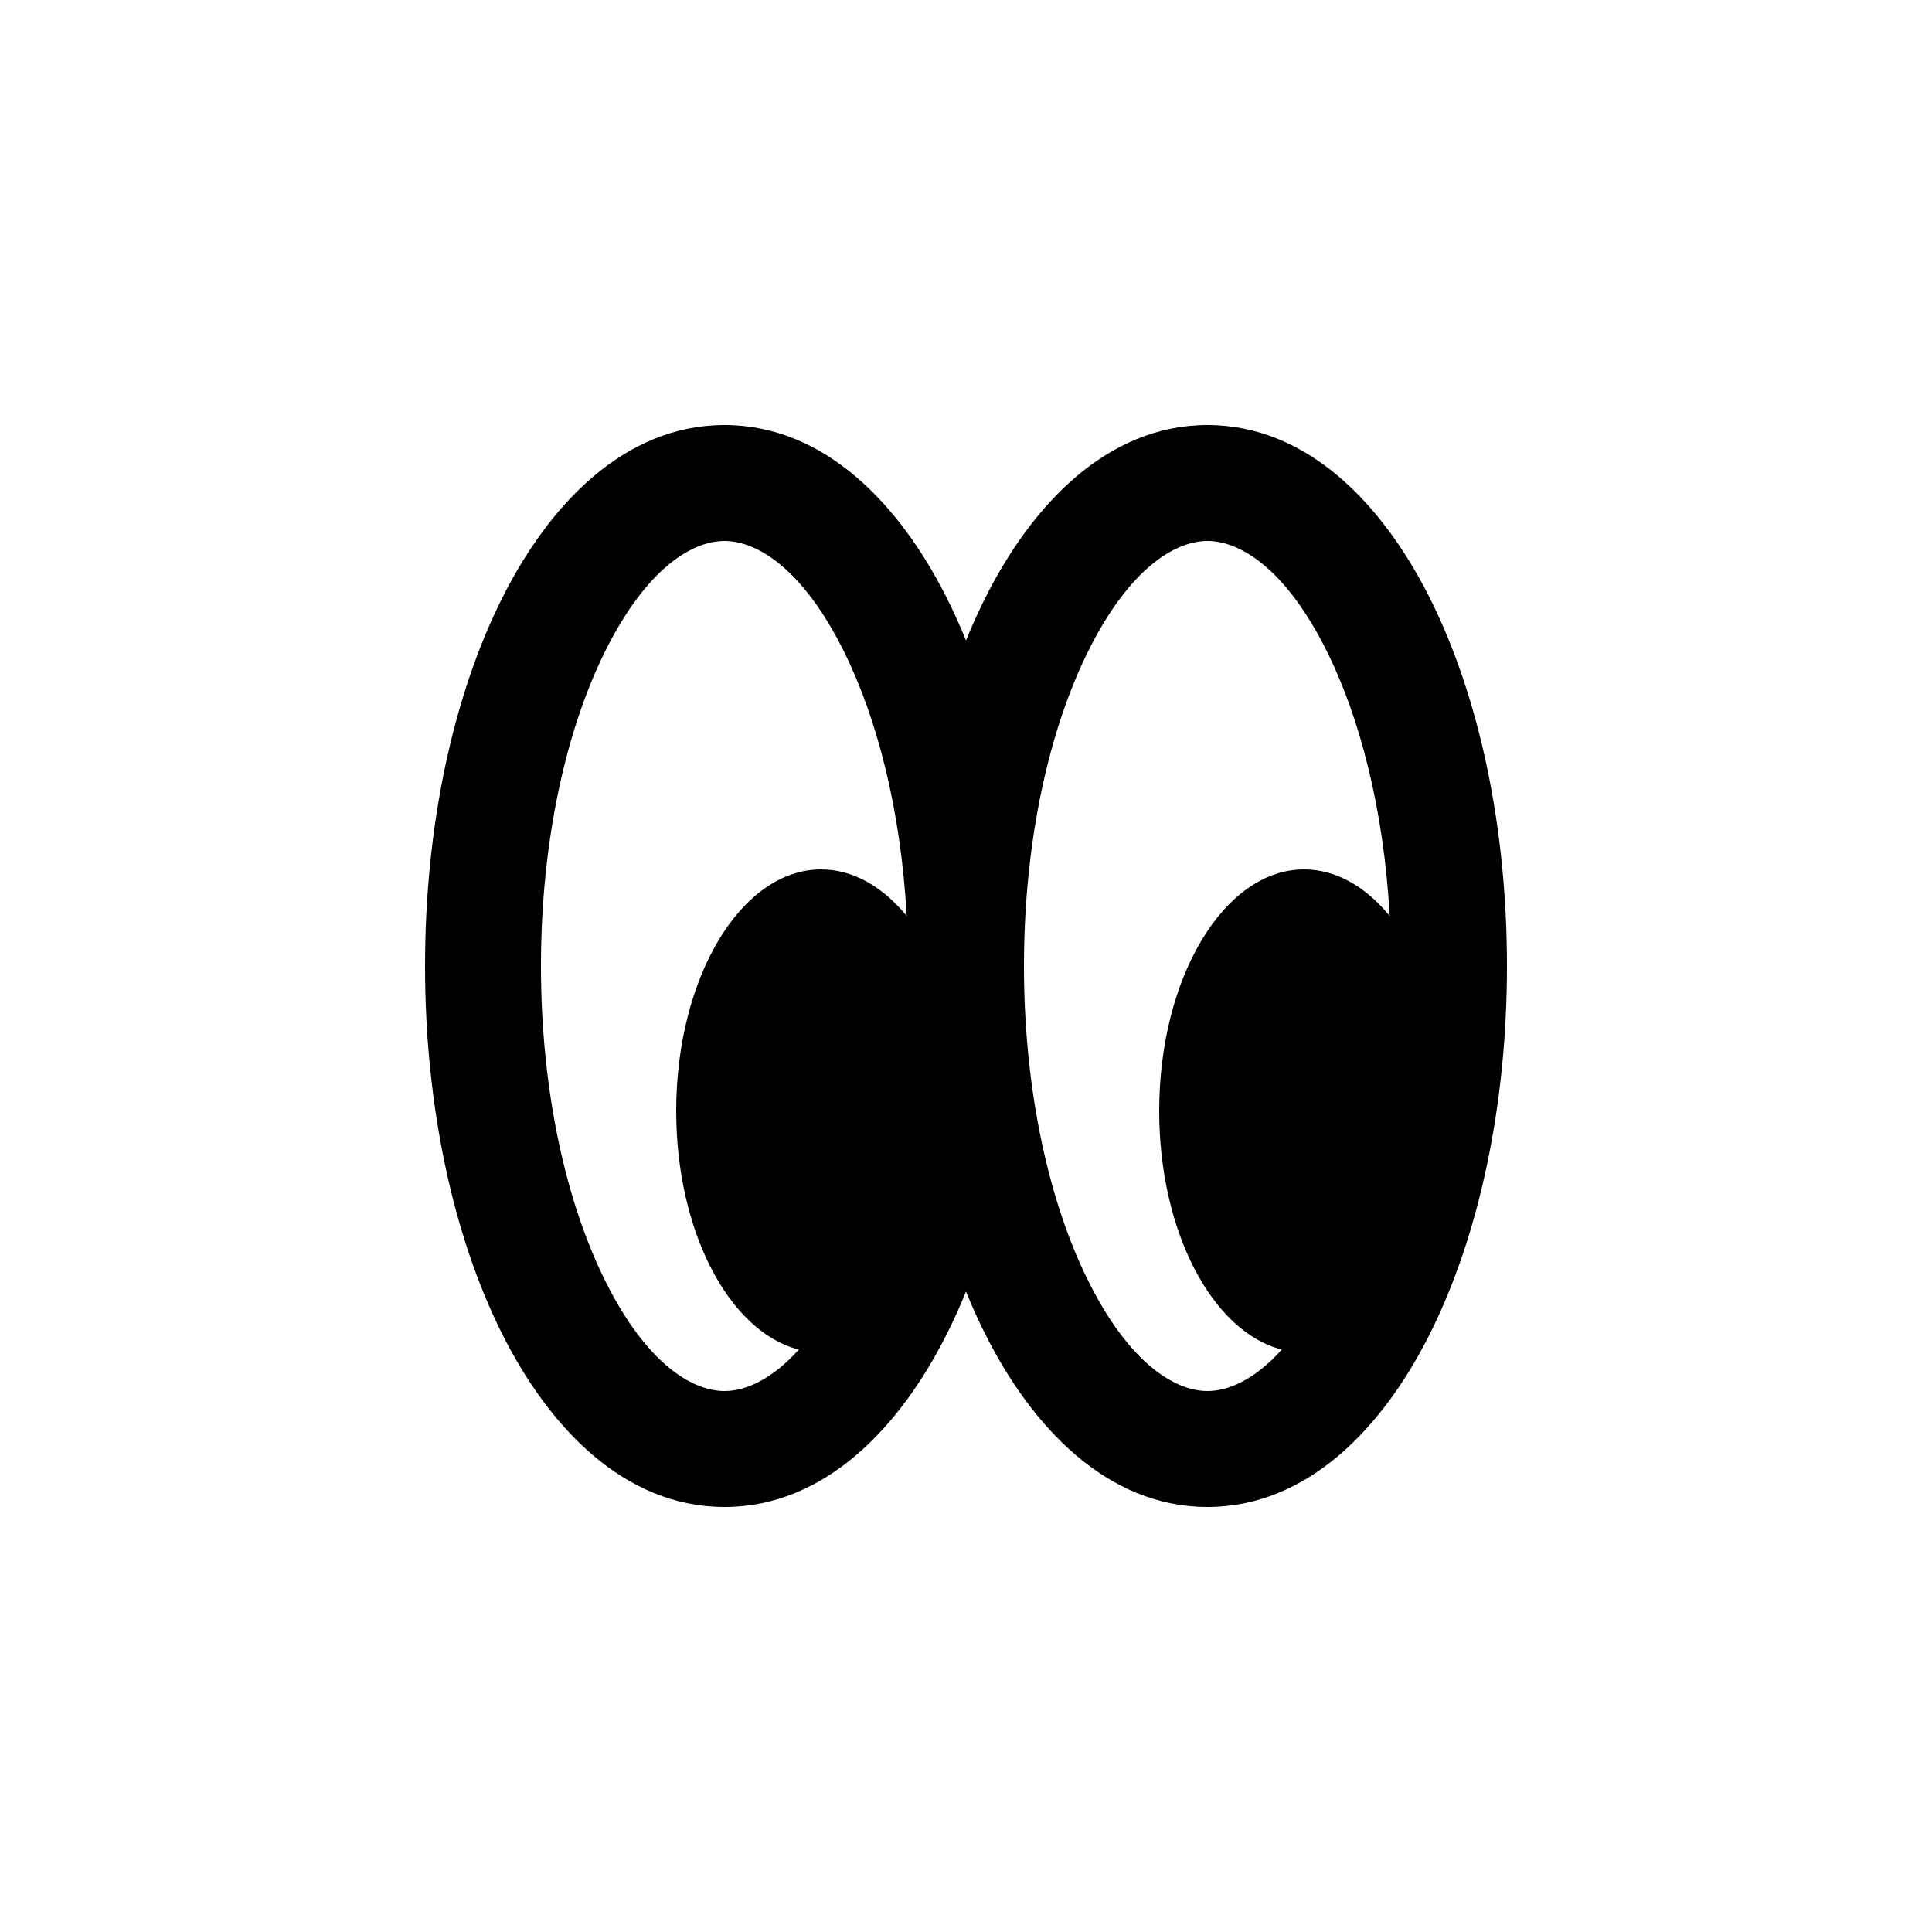
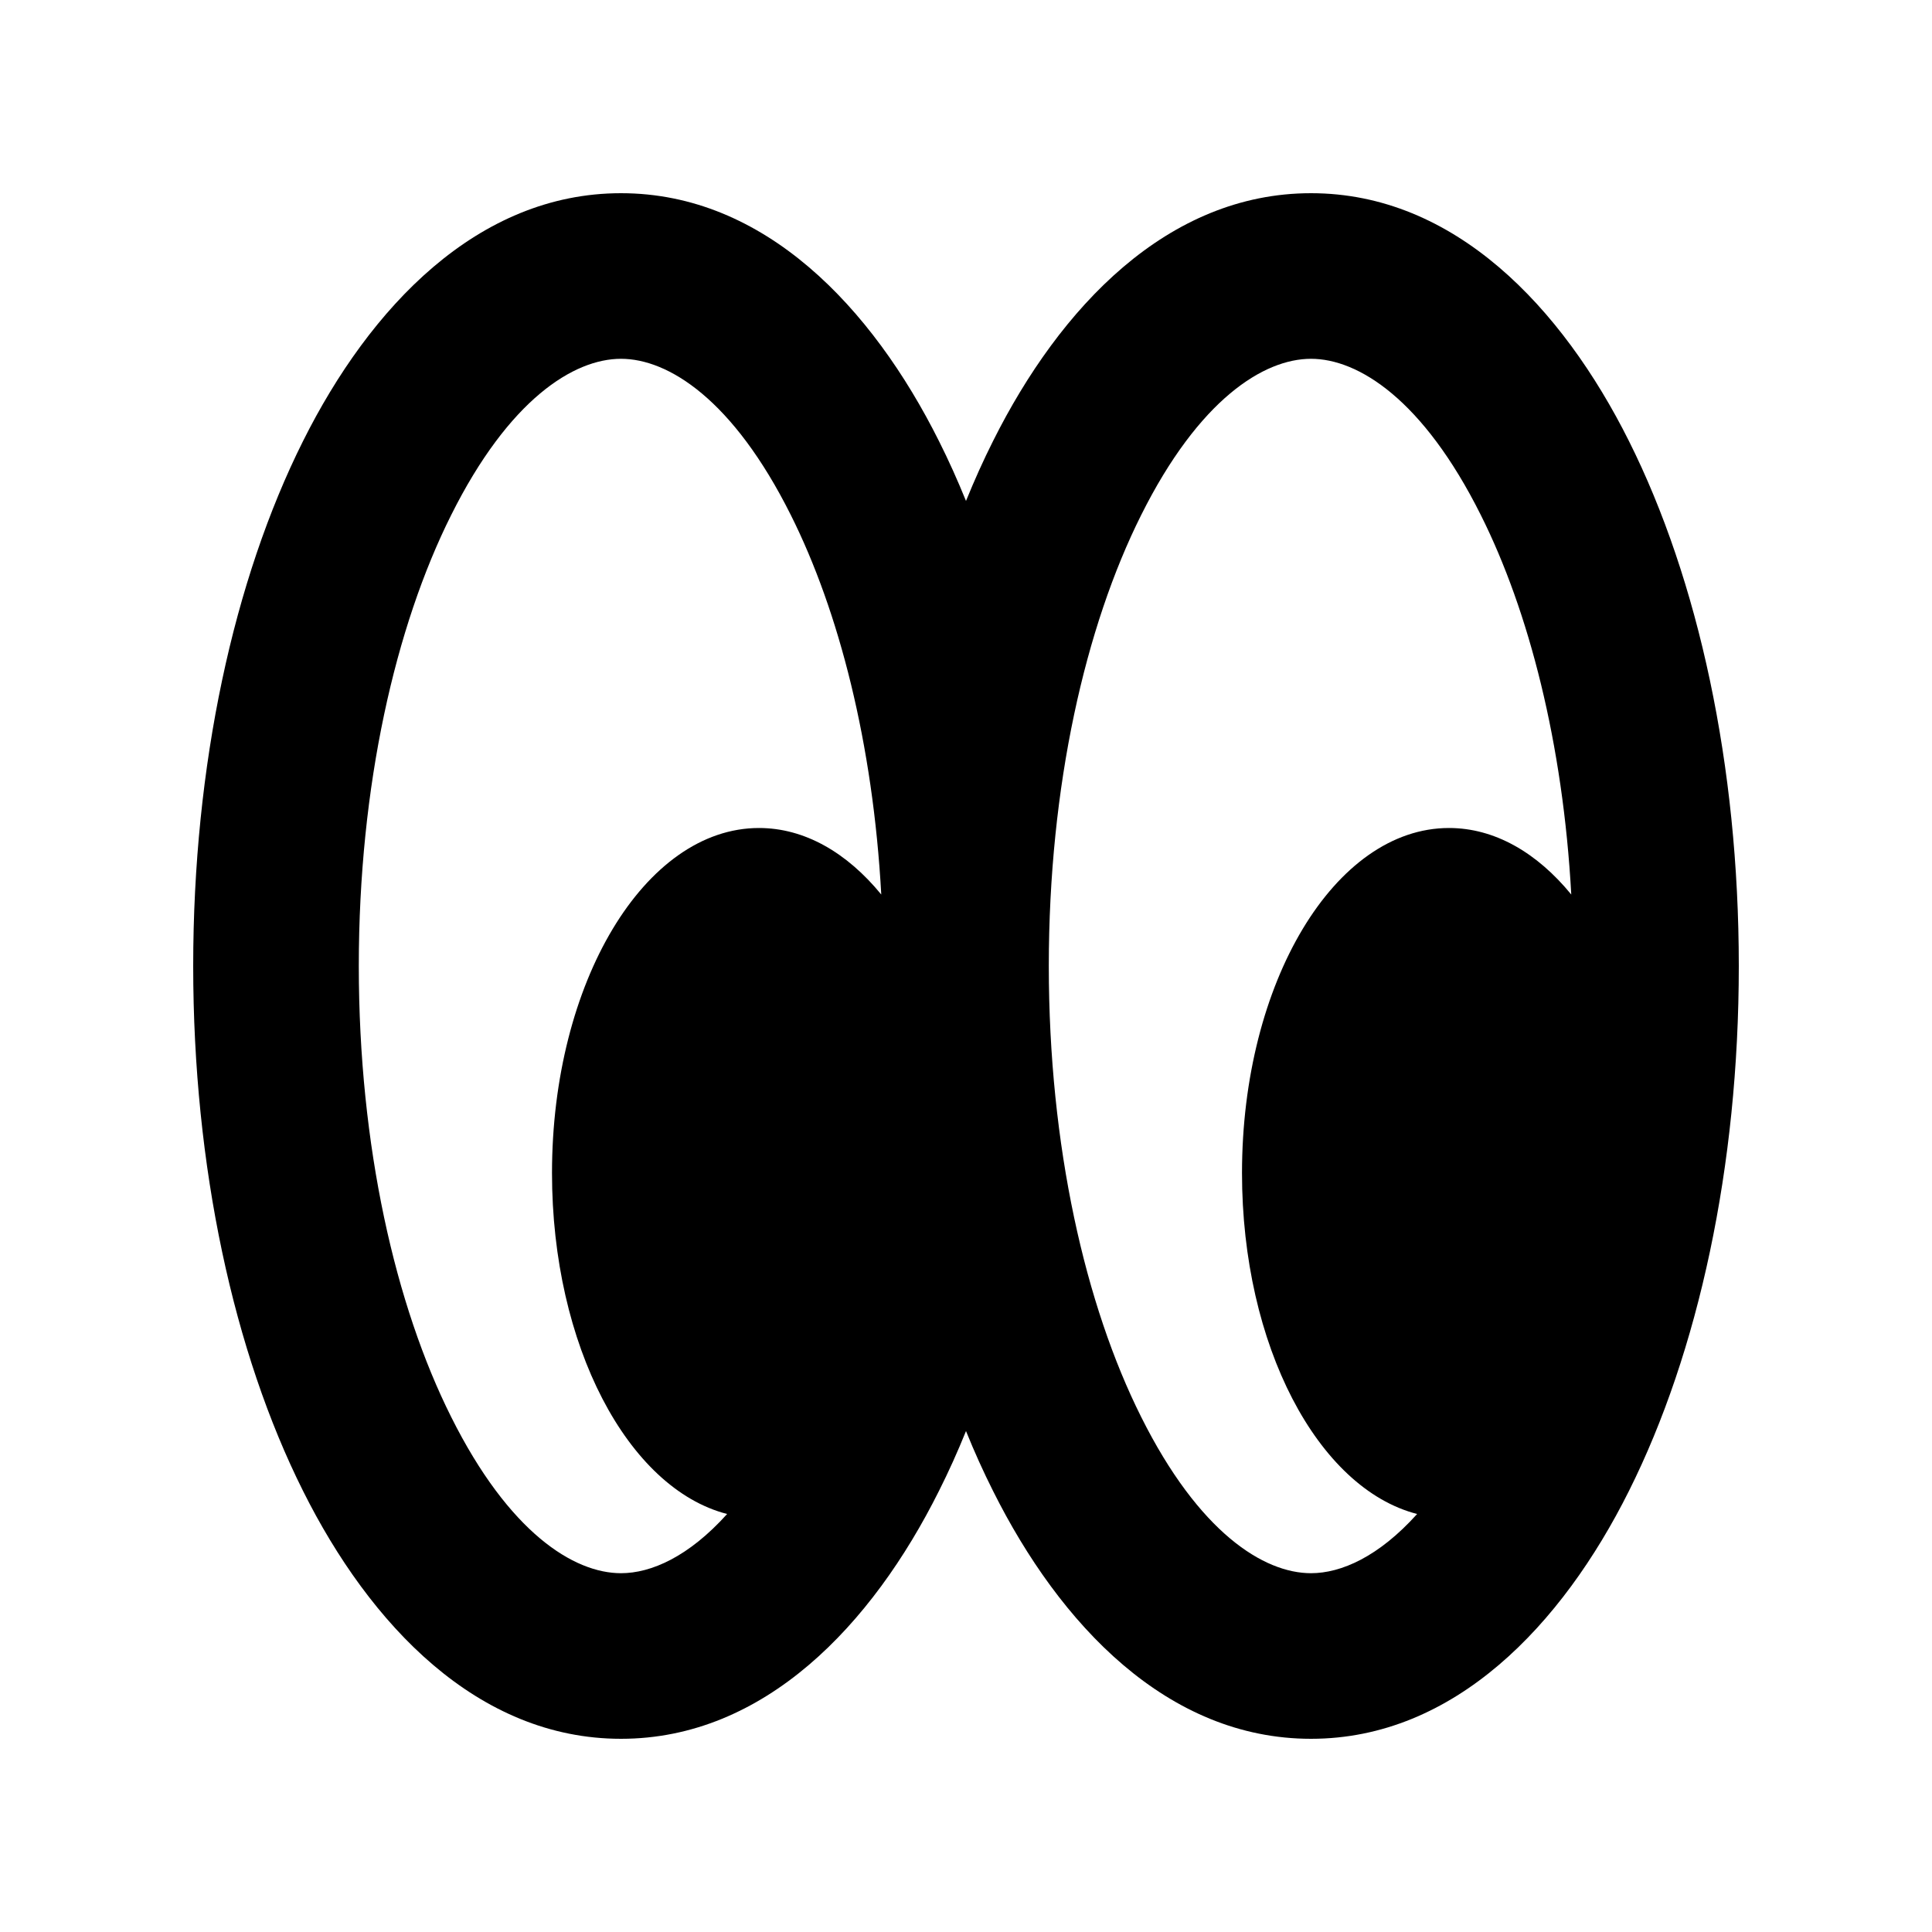
- <svg xmlns="http://www.w3.org/2000/svg" width="20" height="20" viewBox="0 0 20 20" fill="none">
-   <path fill-rule="evenodd" clip-rule="evenodd" d="M5.6 10C5.6 8.692 5.866 7.538 6.269 6.733C6.689 5.892 7.159 5.6 7.5 5.6C7.841 5.6 8.311 5.892 8.731 6.733C9.08 7.43 9.326 8.389 9.386 9.482C9.138 9.179 8.831 9 8.5 9C7.672 9 7 10.119 7 11.5C7 12.75 7.55 13.786 8.269 13.971C7.991 14.28 7.719 14.4 7.5 14.4C7.159 14.4 6.689 14.108 6.269 13.267C5.866 12.462 5.6 11.308 5.6 10ZM10 6.63C9.939 6.48 9.874 6.335 9.804 6.196C9.32 5.228 8.54 4.4 7.5 4.4C6.46 4.4 5.68 5.228 5.196 6.196C4.693 7.201 4.4 8.546 4.4 10C4.4 11.454 4.693 12.799 5.196 13.804C5.68 14.773 6.46 15.6 7.5 15.6C8.54 15.6 9.32 14.773 9.804 13.804C9.874 13.665 9.939 13.521 10 13.37C10.061 13.521 10.126 13.665 10.196 13.804C10.68 14.773 11.46 15.6 12.5 15.6C13.54 15.6 14.32 14.773 14.804 13.804C15.307 12.799 15.6 11.454 15.6 10C15.6 8.546 15.307 7.201 14.804 6.196C14.32 5.228 13.54 4.4 12.5 4.4C11.46 4.4 10.68 5.228 10.196 6.196C10.126 6.335 10.061 6.48 10 6.63ZM10.6 10C10.6 11.308 10.866 12.462 11.269 13.267C11.689 14.108 12.159 14.4 12.5 14.4C12.719 14.4 12.991 14.28 13.269 13.971C12.55 13.786 12 12.75 12 11.5C12 10.119 12.672 9 13.5 9C13.831 9 14.138 9.179 14.386 9.482C14.326 8.389 14.08 7.43 13.731 6.733C13.311 5.892 12.841 5.6 12.5 5.6C12.159 5.6 11.689 5.892 11.269 6.733C10.866 7.538 10.6 8.692 10.6 10Z" fill="currentColor" />
+ <svg xmlns="http://www.w3.org/2000/svg" width="14" height="14" viewBox="0 0 14 14" fill="none">
+   <path fill-rule="evenodd" clip-rule="evenodd" d="M2.6 7C2.6 5.692 2.866 4.538 3.269 3.733C3.689 2.892 4.159 2.6 4.5 2.6C4.841 2.6 5.311 2.892 5.731 3.733C6.08 4.43 6.326 5.389 6.386 6.482C6.138 6.179 5.831 6 5.5 6C4.672 6 4 7.119 4 8.5C4 9.75 4.55 10.786 5.269 10.971C4.991 11.28 4.719 11.4 4.5 11.4C4.159 11.4 3.689 11.108 3.269 10.267C2.866 9.462 2.6 8.308 2.6 7ZM7 3.63C6.939 3.48 6.874 3.335 6.804 3.196C6.32 2.228 5.54 1.4 4.5 1.4C3.46 1.4 2.68 2.228 2.196 3.196C1.693 4.201 1.4 5.546 1.4 7C1.4 8.454 1.693 9.799 2.196 10.804C2.68 11.773 3.46 12.6 4.5 12.6C5.54 12.6 6.32 11.773 6.804 10.804C6.874 10.665 6.939 10.521 7 10.37C7.061 10.521 7.126 10.665 7.196 10.804C7.68 11.773 8.46 12.6 9.5 12.6C10.54 12.6 11.32 11.773 11.804 10.804C12.307 9.799 12.6 8.454 12.6 7C12.6 5.546 12.307 4.201 11.804 3.196C11.32 2.228 10.54 1.4 9.5 1.4C8.46 1.4 7.68 2.228 7.196 3.196C7.126 3.335 7.061 3.48 7 3.63ZM7.6 7C7.6 8.308 7.866 9.462 8.269 10.267C8.689 11.108 9.159 11.4 9.5 11.4C9.719 11.4 9.991 11.28 10.269 10.971C9.55 10.786 9 9.75 9 8.5C9 7.119 9.672 6 10.5 6C10.831 6 11.138 6.179 11.386 6.482C11.326 5.389 11.08 4.43 10.731 3.733C10.311 2.892 9.841 2.6 9.5 2.6C9.159 2.6 8.689 2.892 8.269 3.733C7.866 4.538 7.6 5.692 7.6 7Z" fill="currentColor" />
</svg>
